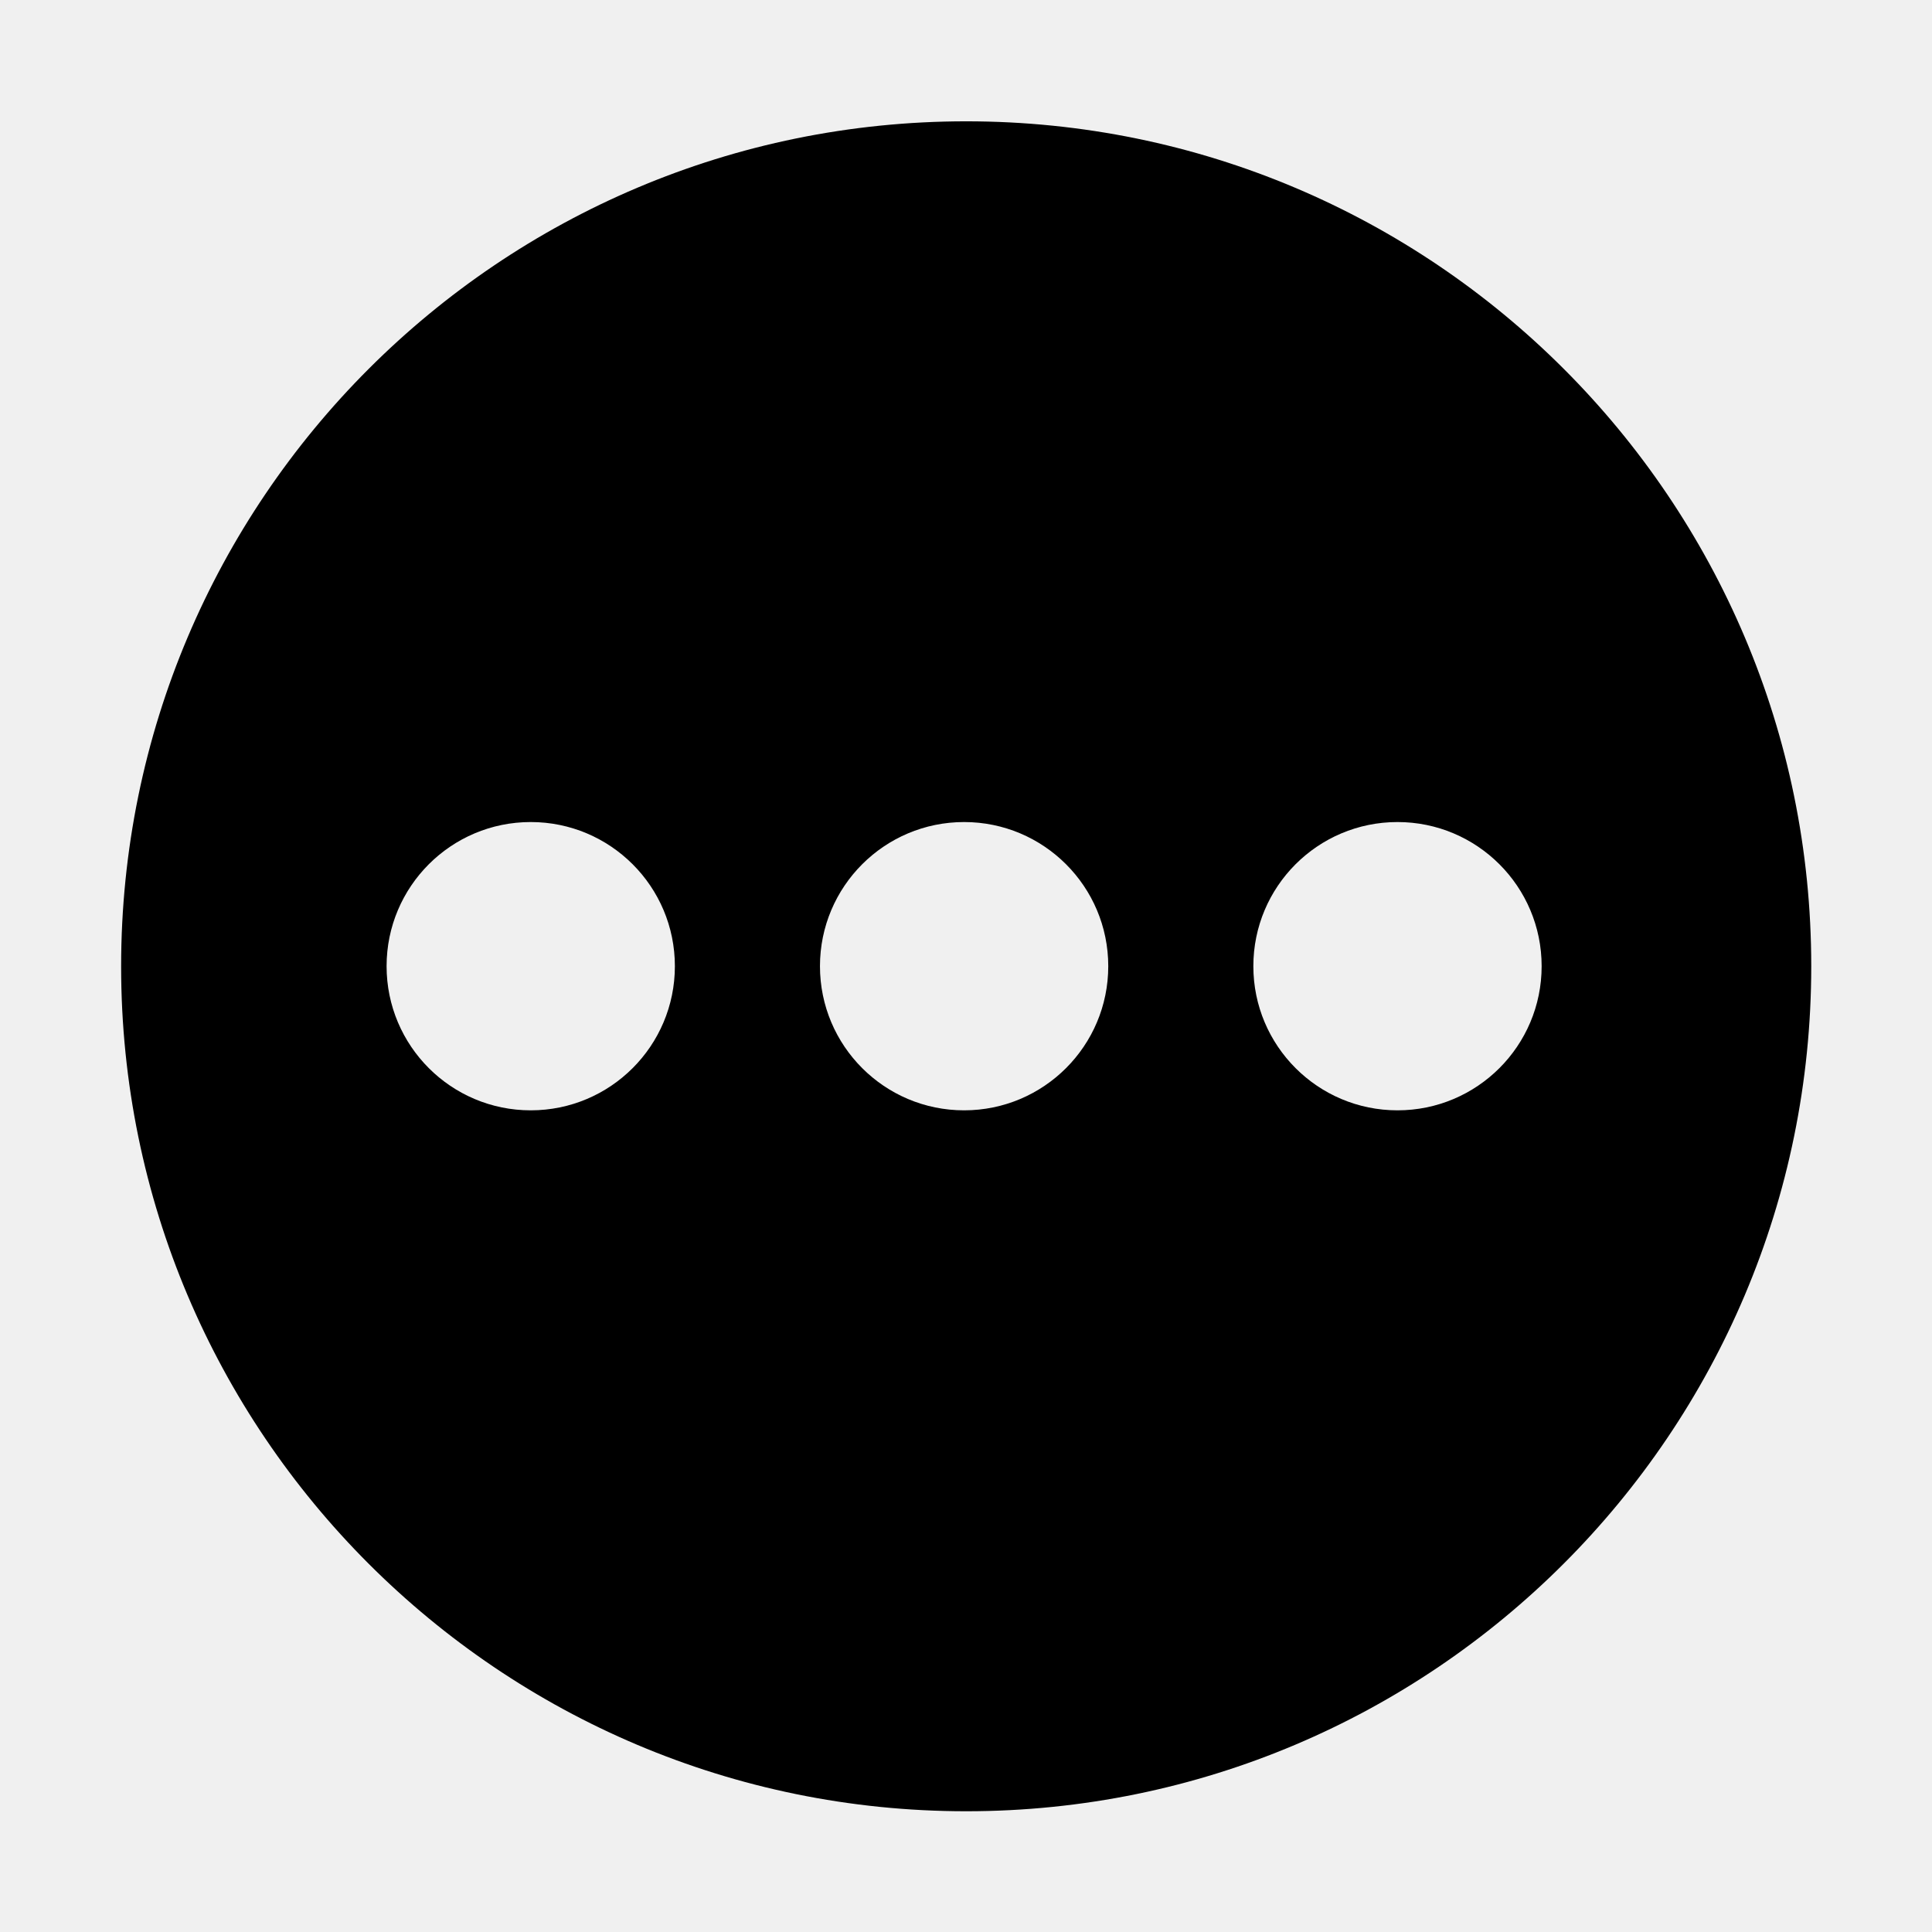
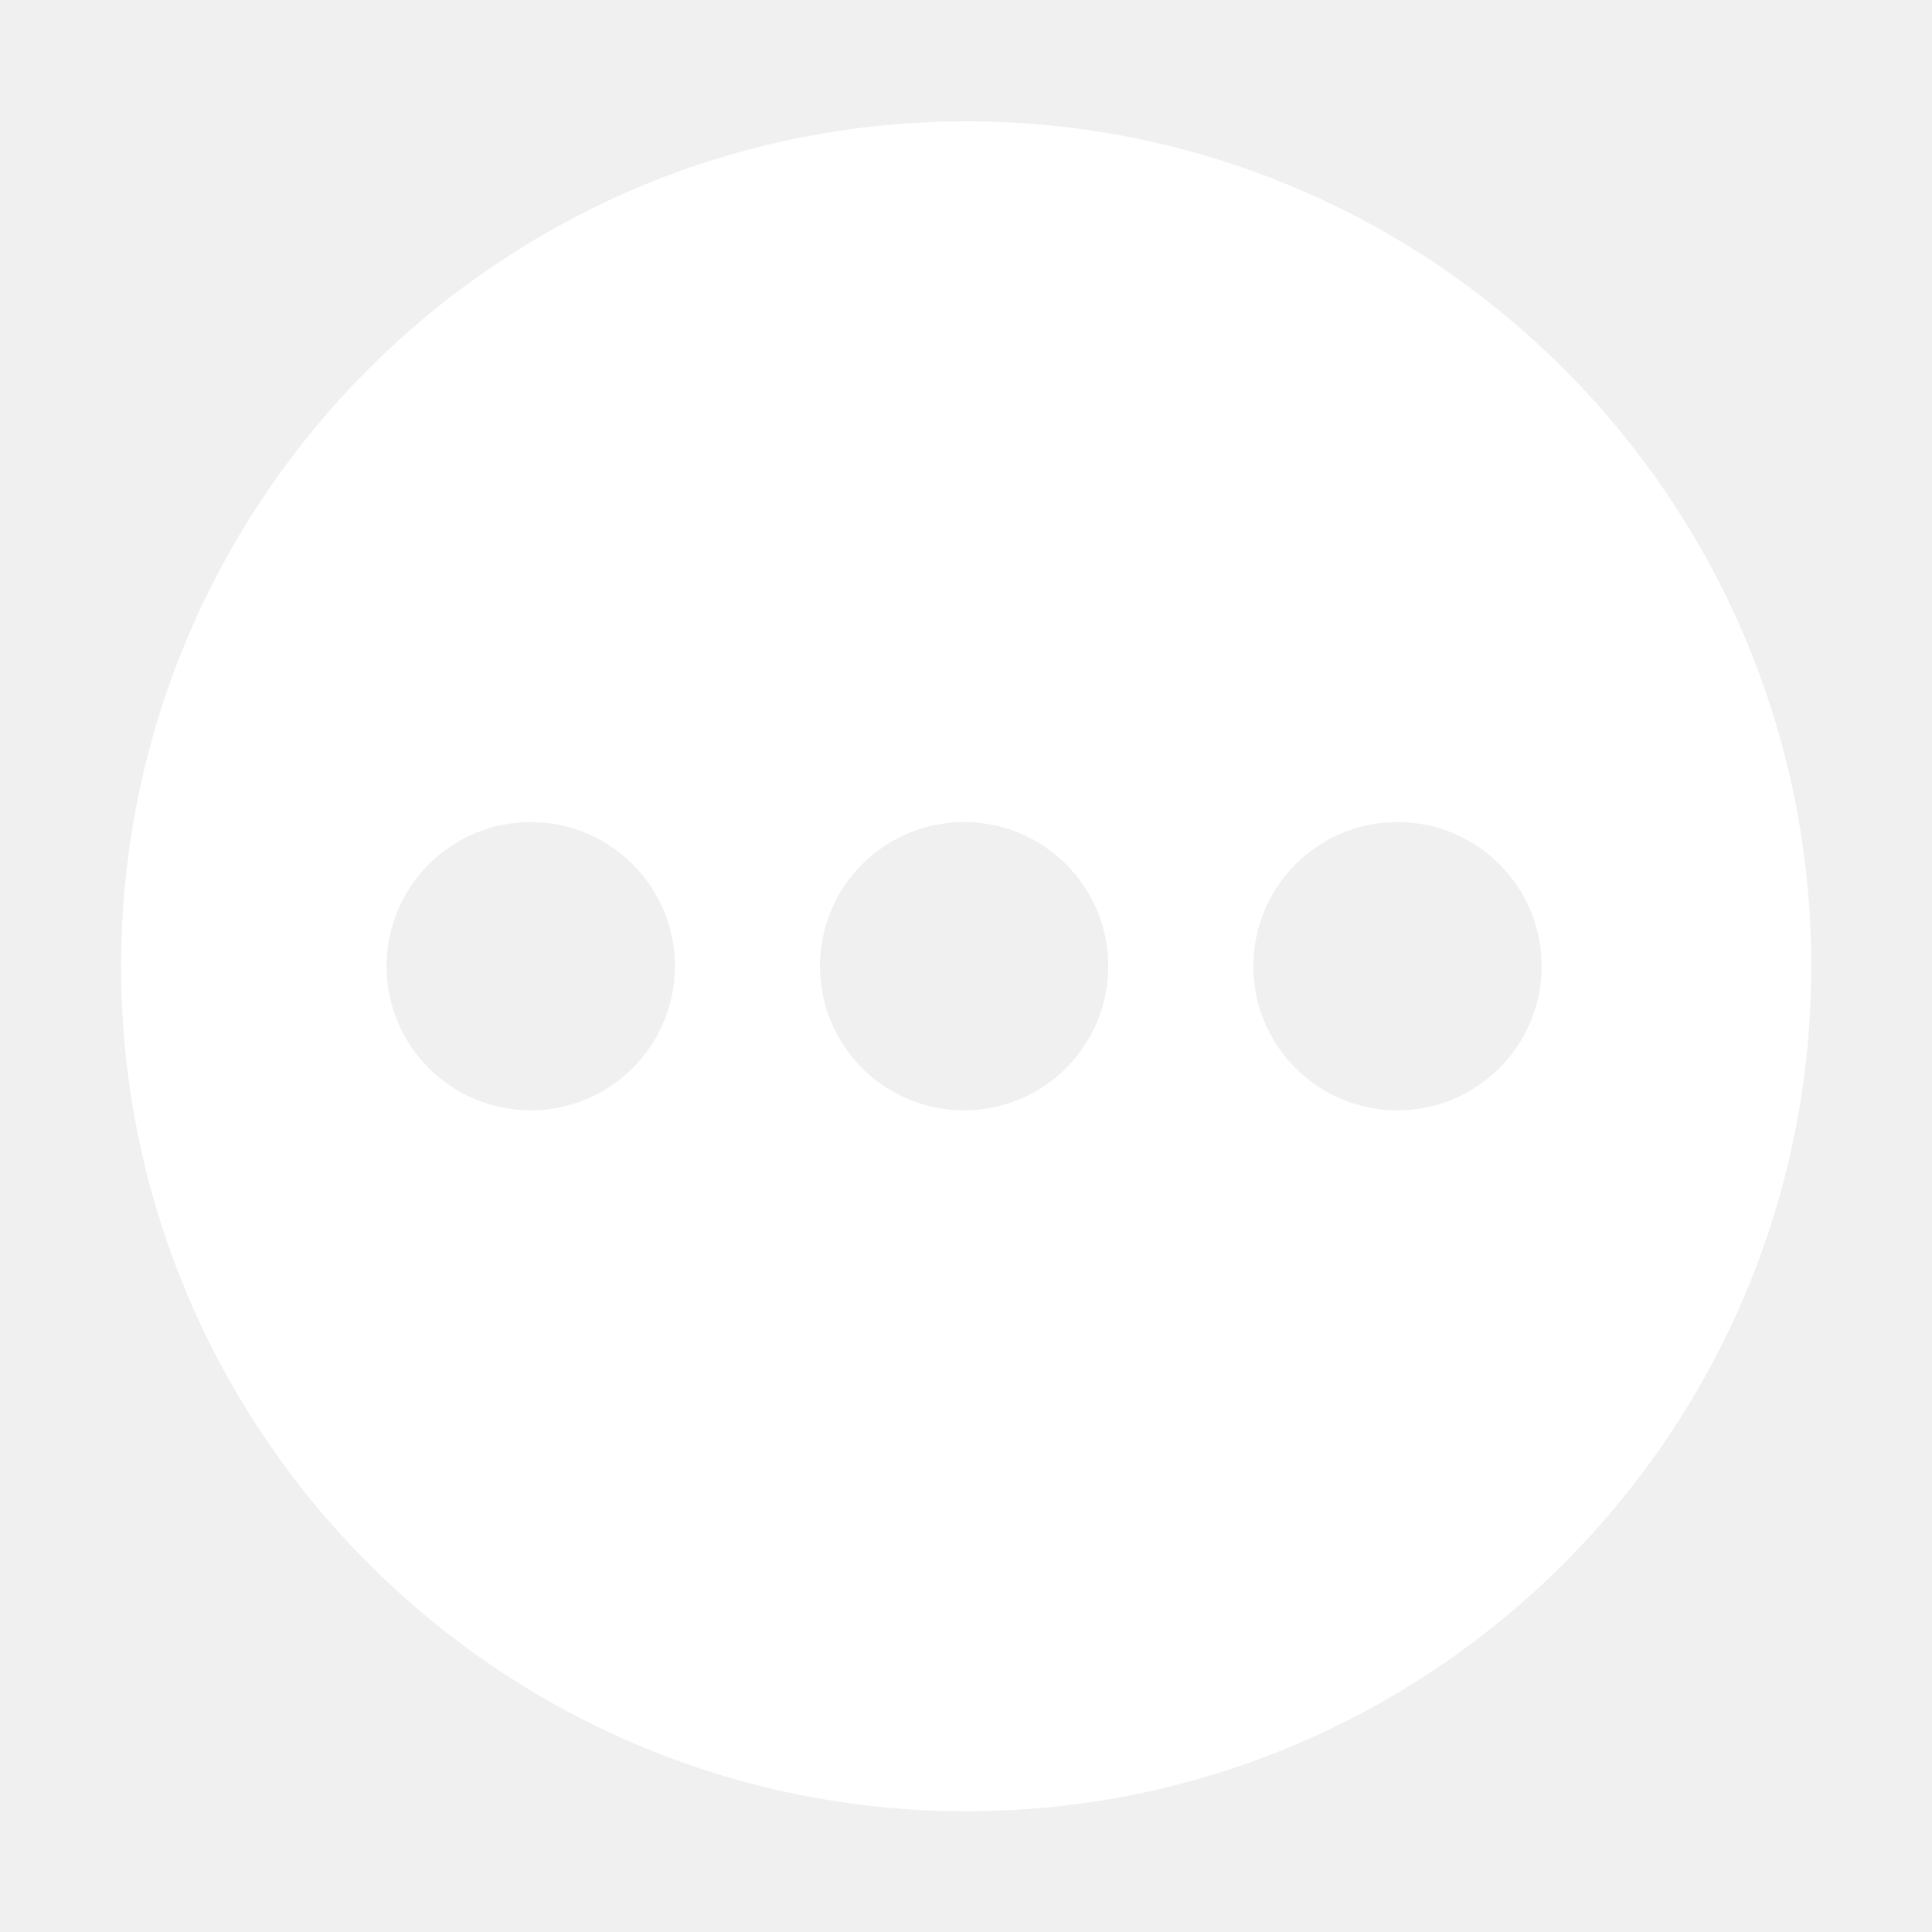
<svg xmlns="http://www.w3.org/2000/svg" t="1693018373729" class="icon" viewBox="0 0 1024 1024" version="1.1" p-id="1350" width="200" height="200">
-   <path d="M512.1 64.3c-247.3 0-447.9 200.6-447.9 447.9S264.8 960 512.1 960 960 759.4 960 512.1 759.4 64.3 512.1 64.3zM281.3 588.5c-42.2 0-76.4-34.2-76.4-76.4s34.2-76.4 76.4-76.4 76.4 34.2 76.4 76.4-34.2 76.4-76.4 76.4z m229.7 0c-42.2 0-76.4-34.2-76.4-76.4s34.2-76.4 76.4-76.4 76.4 34.2 76.4 76.4-34.2 76.4-76.4 76.4z m229.7 0c-42.2 0-76.4-34.2-76.4-76.4s34.2-76.4 76.4-76.4 76.4 34.2 76.4 76.4-34.2 76.4-76.4 76.4z" p-id="1351">
+   <path fill="white" d="M512.1 64.3c-247.3 0-447.9 200.6-447.9 447.9S264.8 960 512.1 960 960 759.4 960 512.1 759.4 64.3 512.1 64.3zM281.3 588.5c-42.2 0-76.4-34.2-76.4-76.4s34.2-76.4 76.4-76.4 76.4 34.2 76.4 76.4-34.2 76.4-76.4 76.4z m229.7 0c-42.2 0-76.4-34.2-76.4-76.4s34.2-76.4 76.4-76.4 76.4 34.2 76.4 76.4-34.2 76.4-76.4 76.4z m229.7 0c-42.2 0-76.4-34.2-76.4-76.4s34.2-76.4 76.4-76.4 76.4 34.2 76.4 76.4-34.2 76.4-76.4 76.4z" p-id="1351">
  </path>
</svg>
